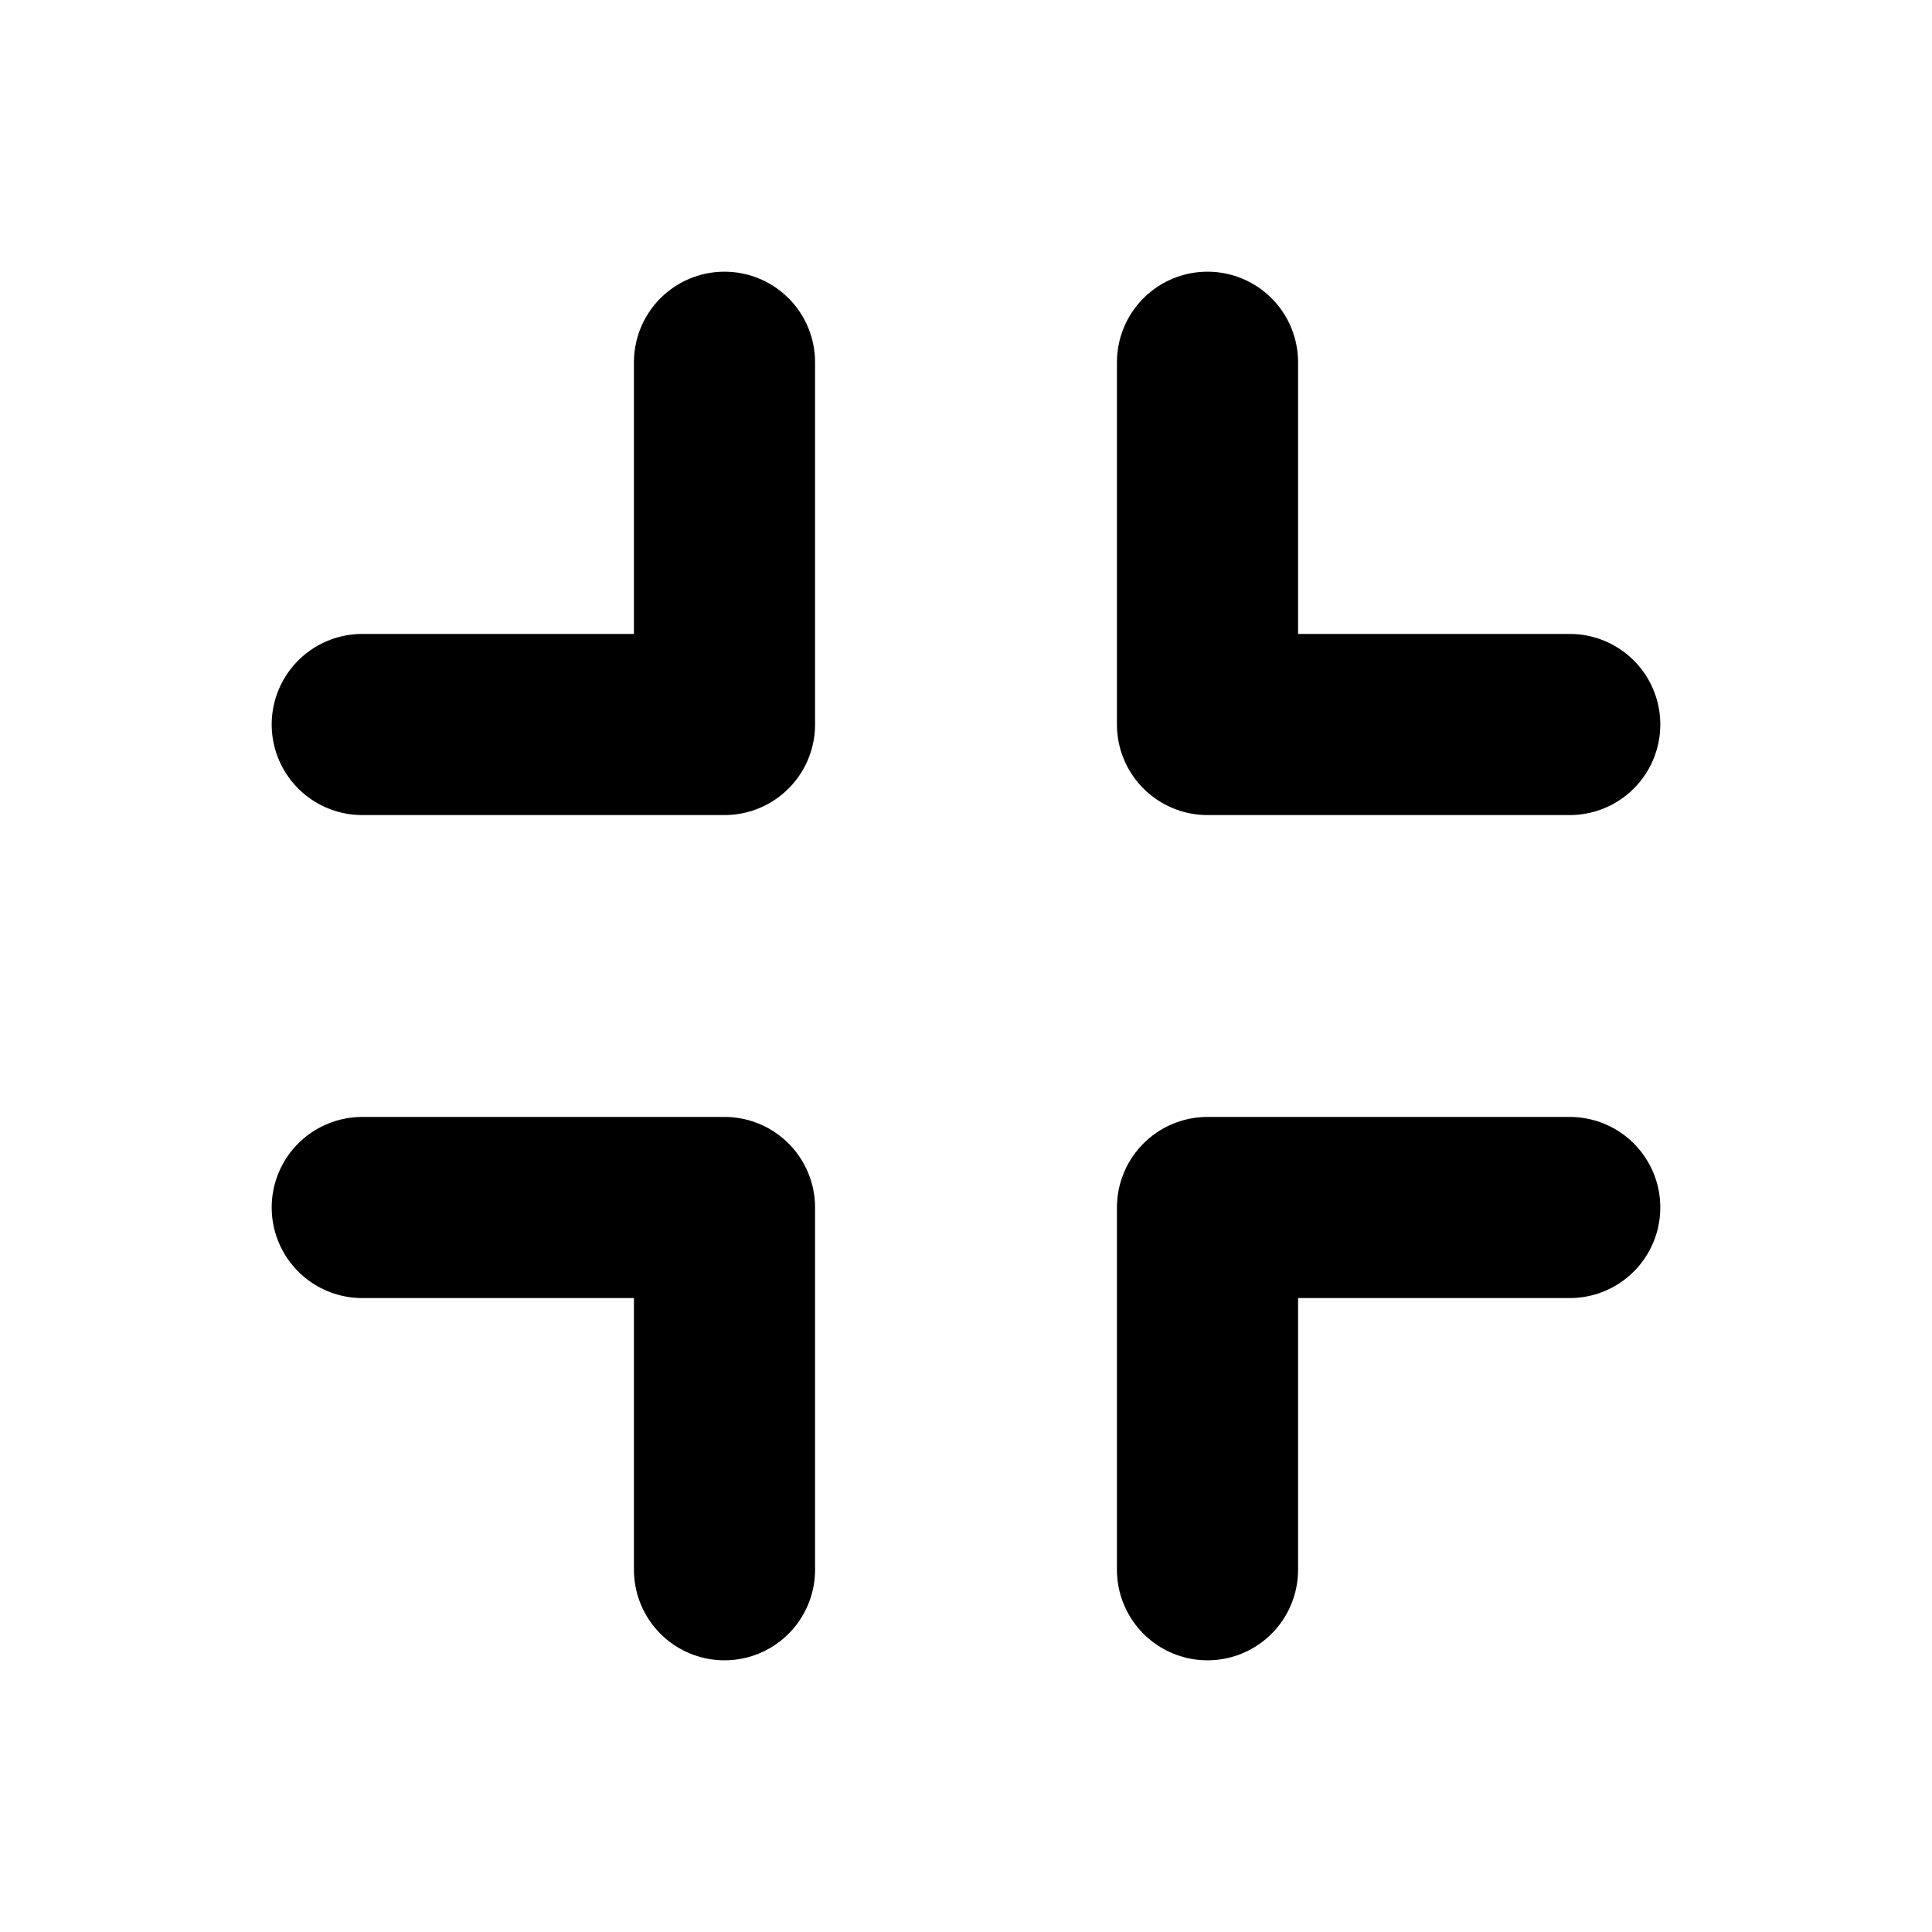
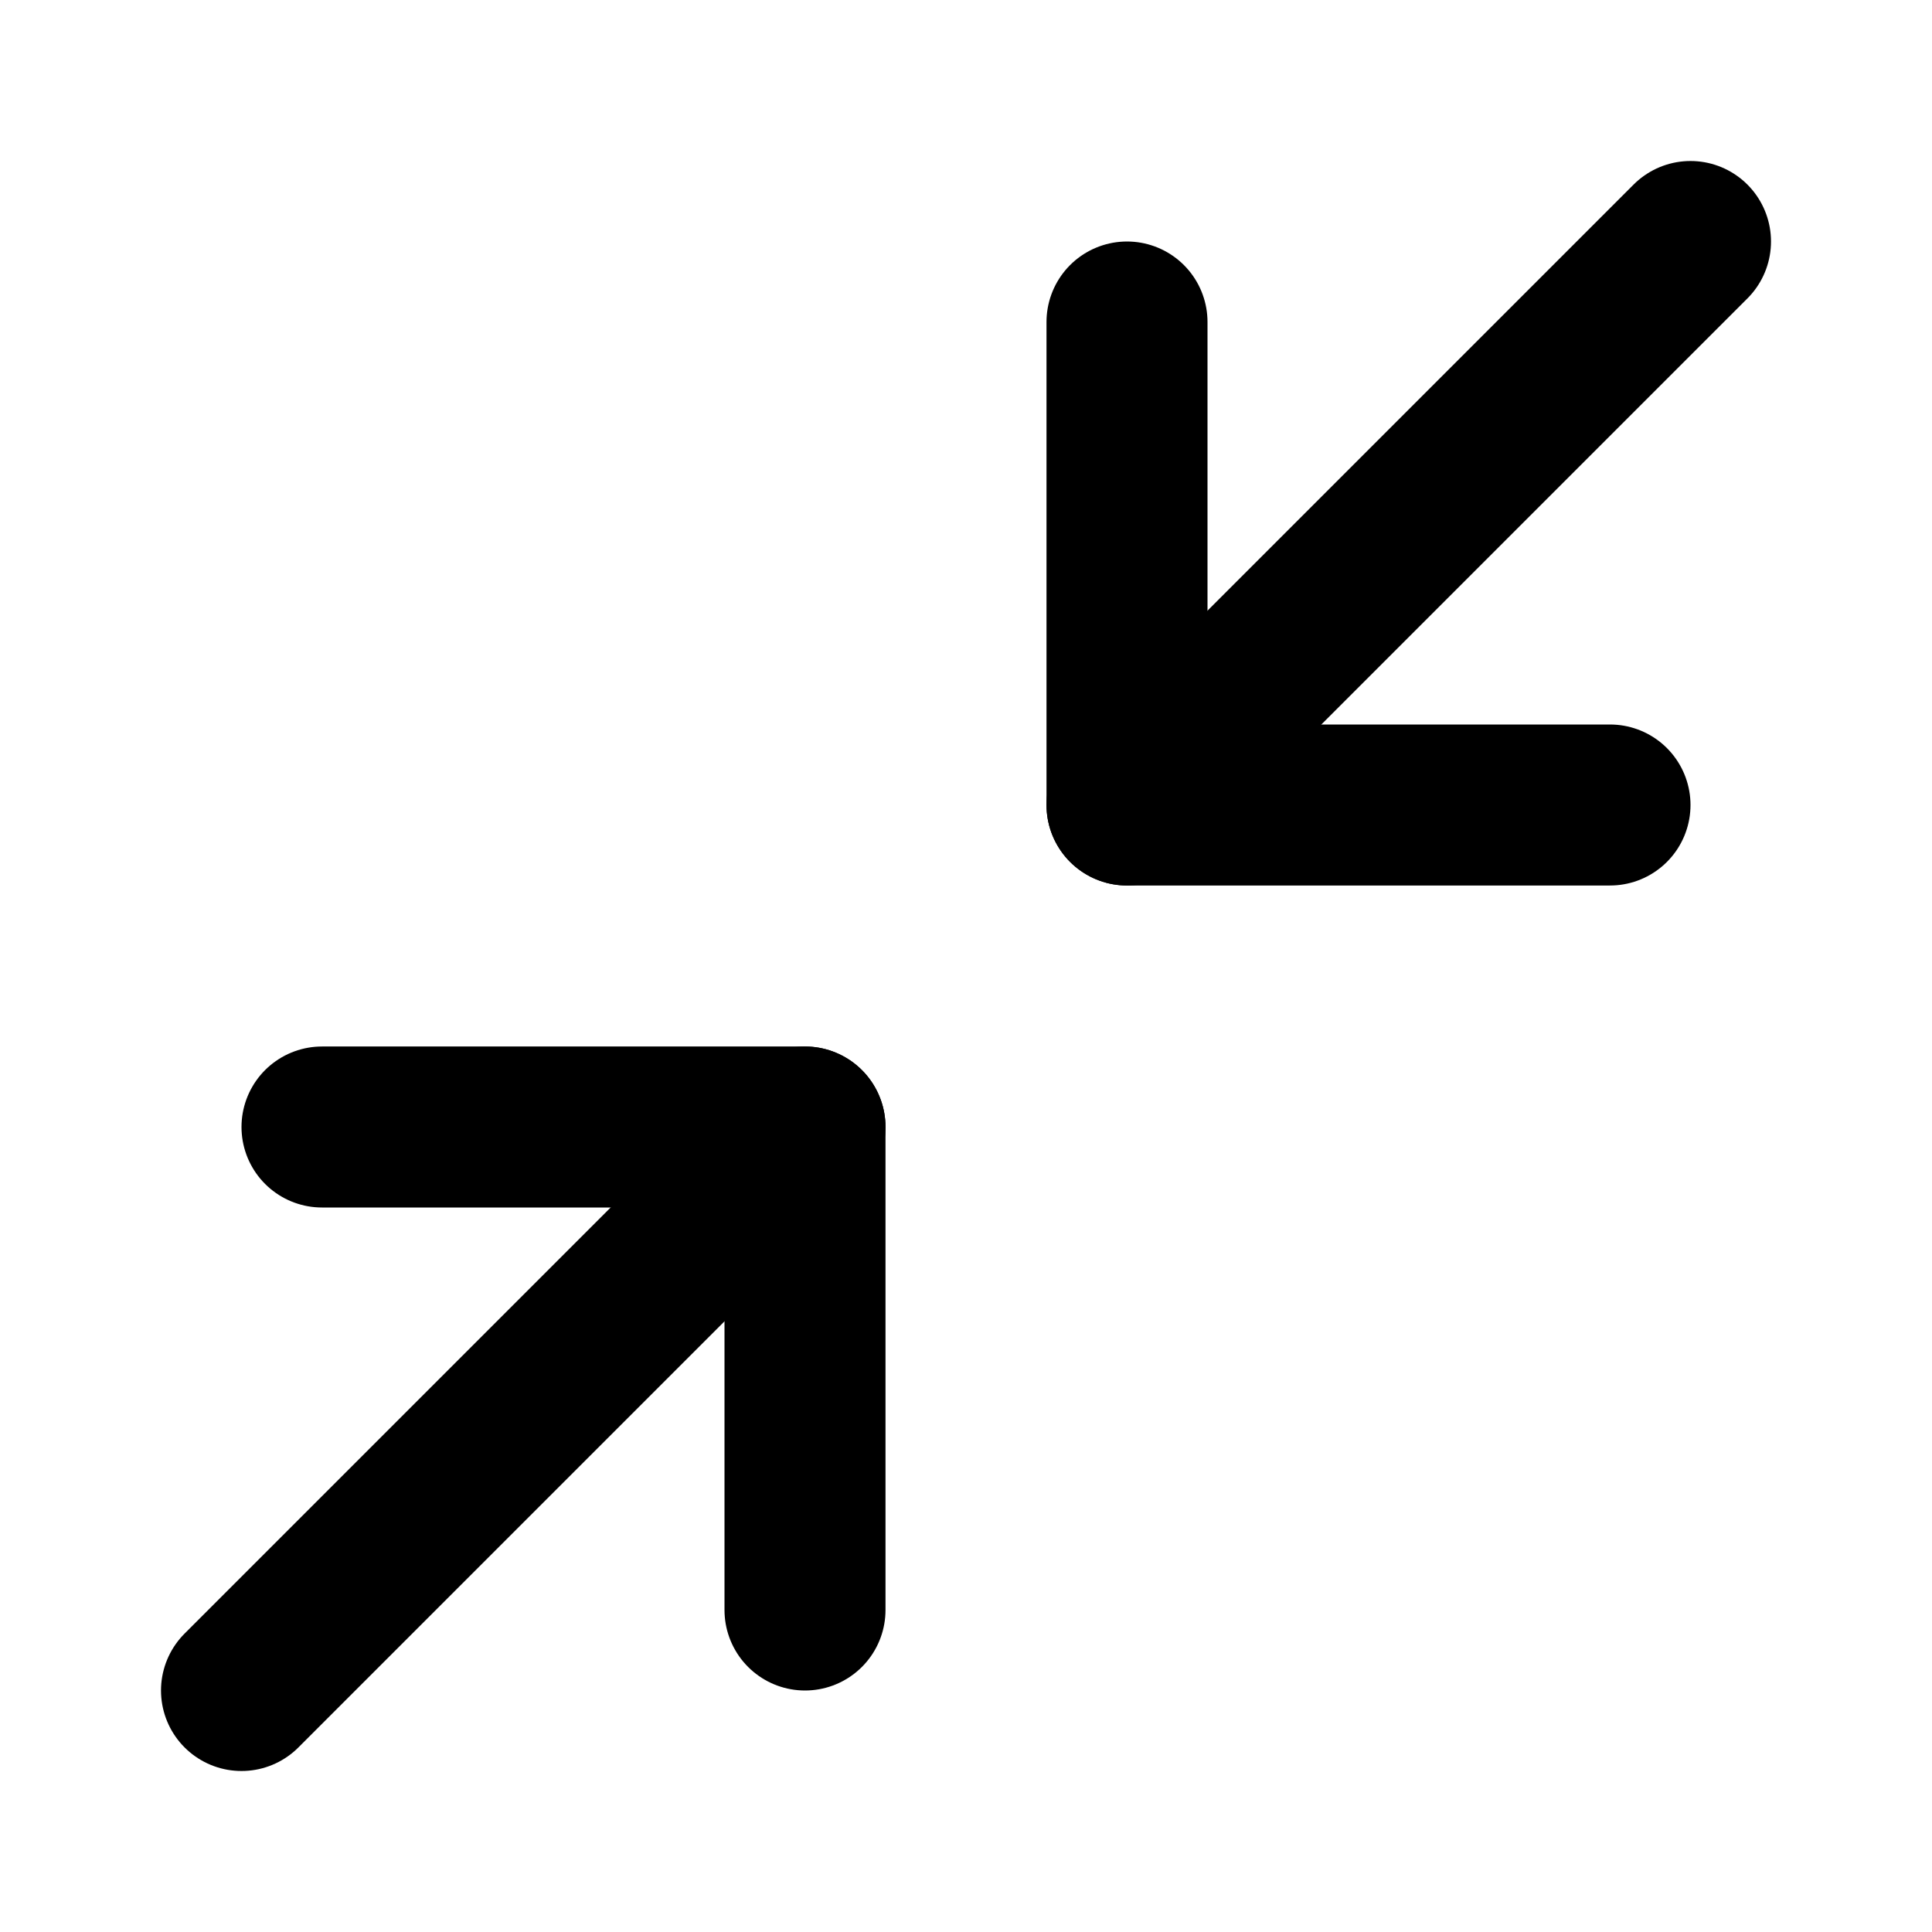
- <svg xmlns="http://www.w3.org/2000/svg" width="16" height="16" viewBox="0 0 16 16" fill="none">
-   <polyline points="3,6 6,6 6,3" stroke="currentColor" stroke-width="1.5" stroke-linecap="round" stroke-linejoin="round" />
-   <polyline points="13,6 10,6 10,3" stroke="currentColor" stroke-width="1.5" stroke-linecap="round" stroke-linejoin="round" />
-   <polyline points="3,10 6,10 6,13" stroke="currentColor" stroke-width="1.5" stroke-linecap="round" stroke-linejoin="round" />
-   <polyline points="13,10 10,10 10,13" stroke="currentColor" stroke-width="1.5" stroke-linecap="round" stroke-linejoin="round" />
+ <svg xmlns="http://www.w3.org/2000/svg" width="24" height="24" viewBox="0 0 24 24" fill="none" stroke="currentColor" stroke-width="2" stroke-linecap="round" stroke-linejoin="round">
+   <polyline points="4 14 10 14 10 20" />
+   <polyline points="20 10 14 10 14 4" />
+   <line x1="14" x2="21" y1="10" y2="3" />
+   <line x1="3" x2="10" y1="21" y2="14" />
</svg>
